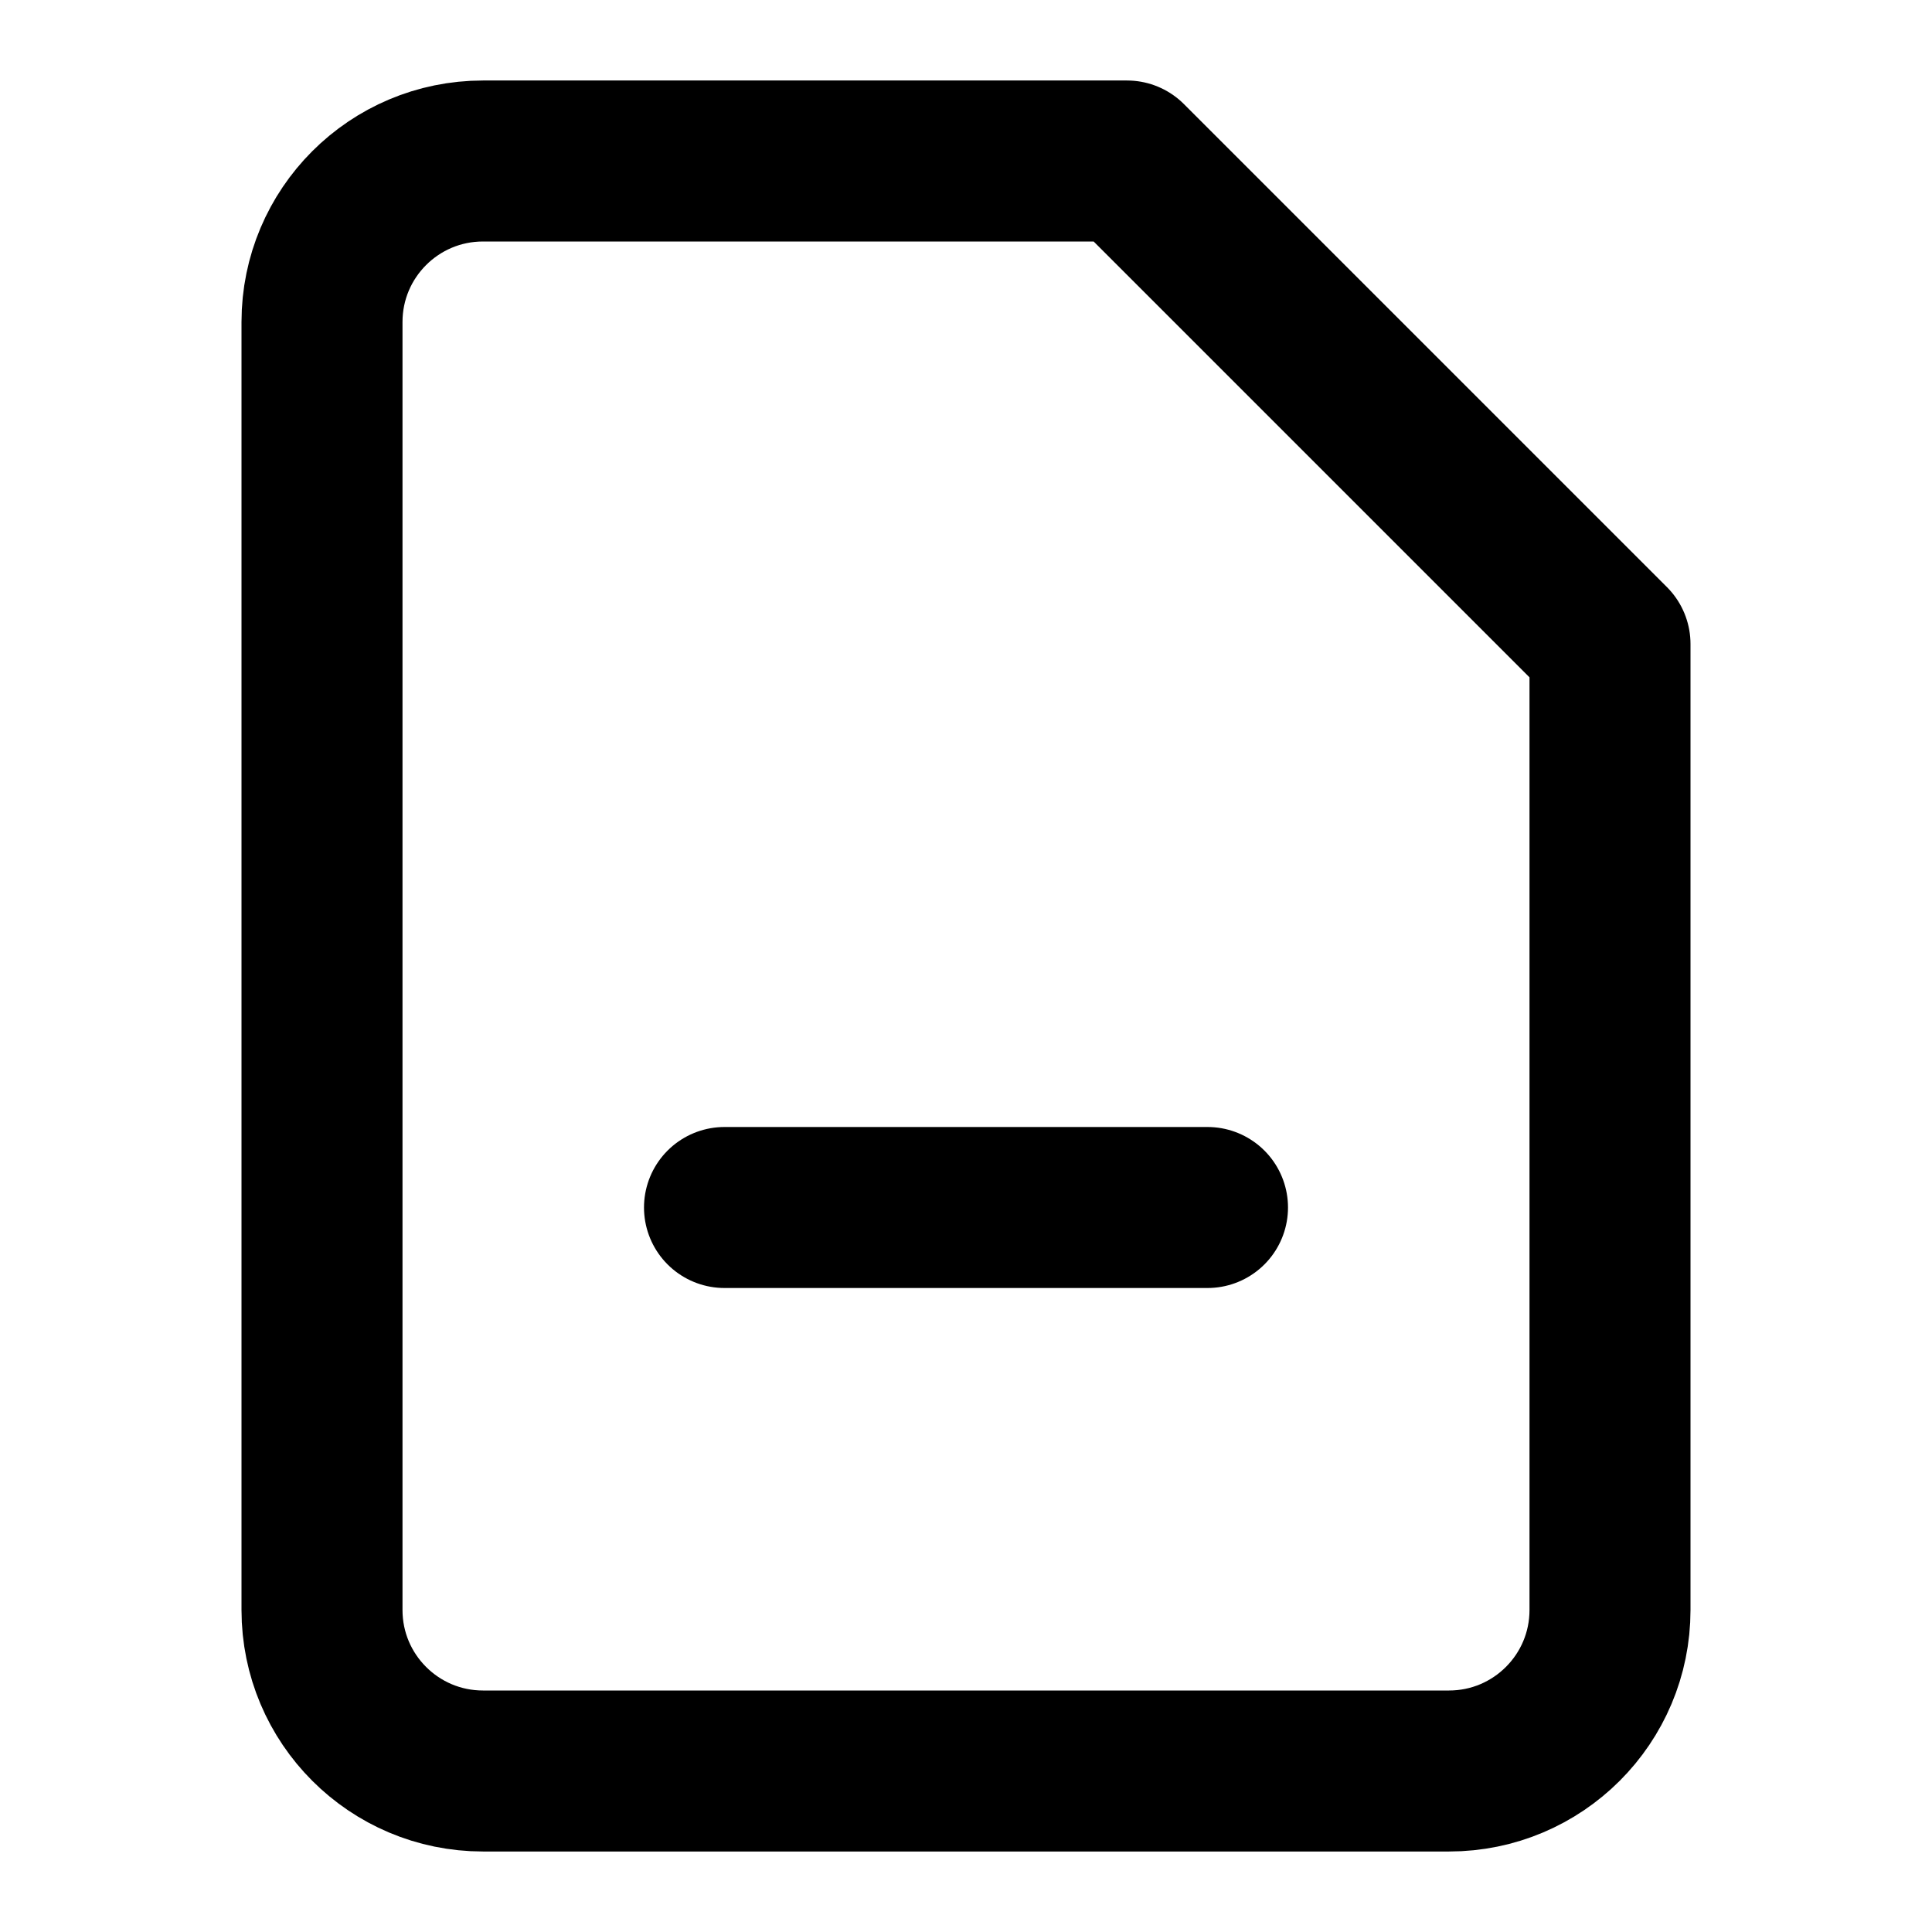
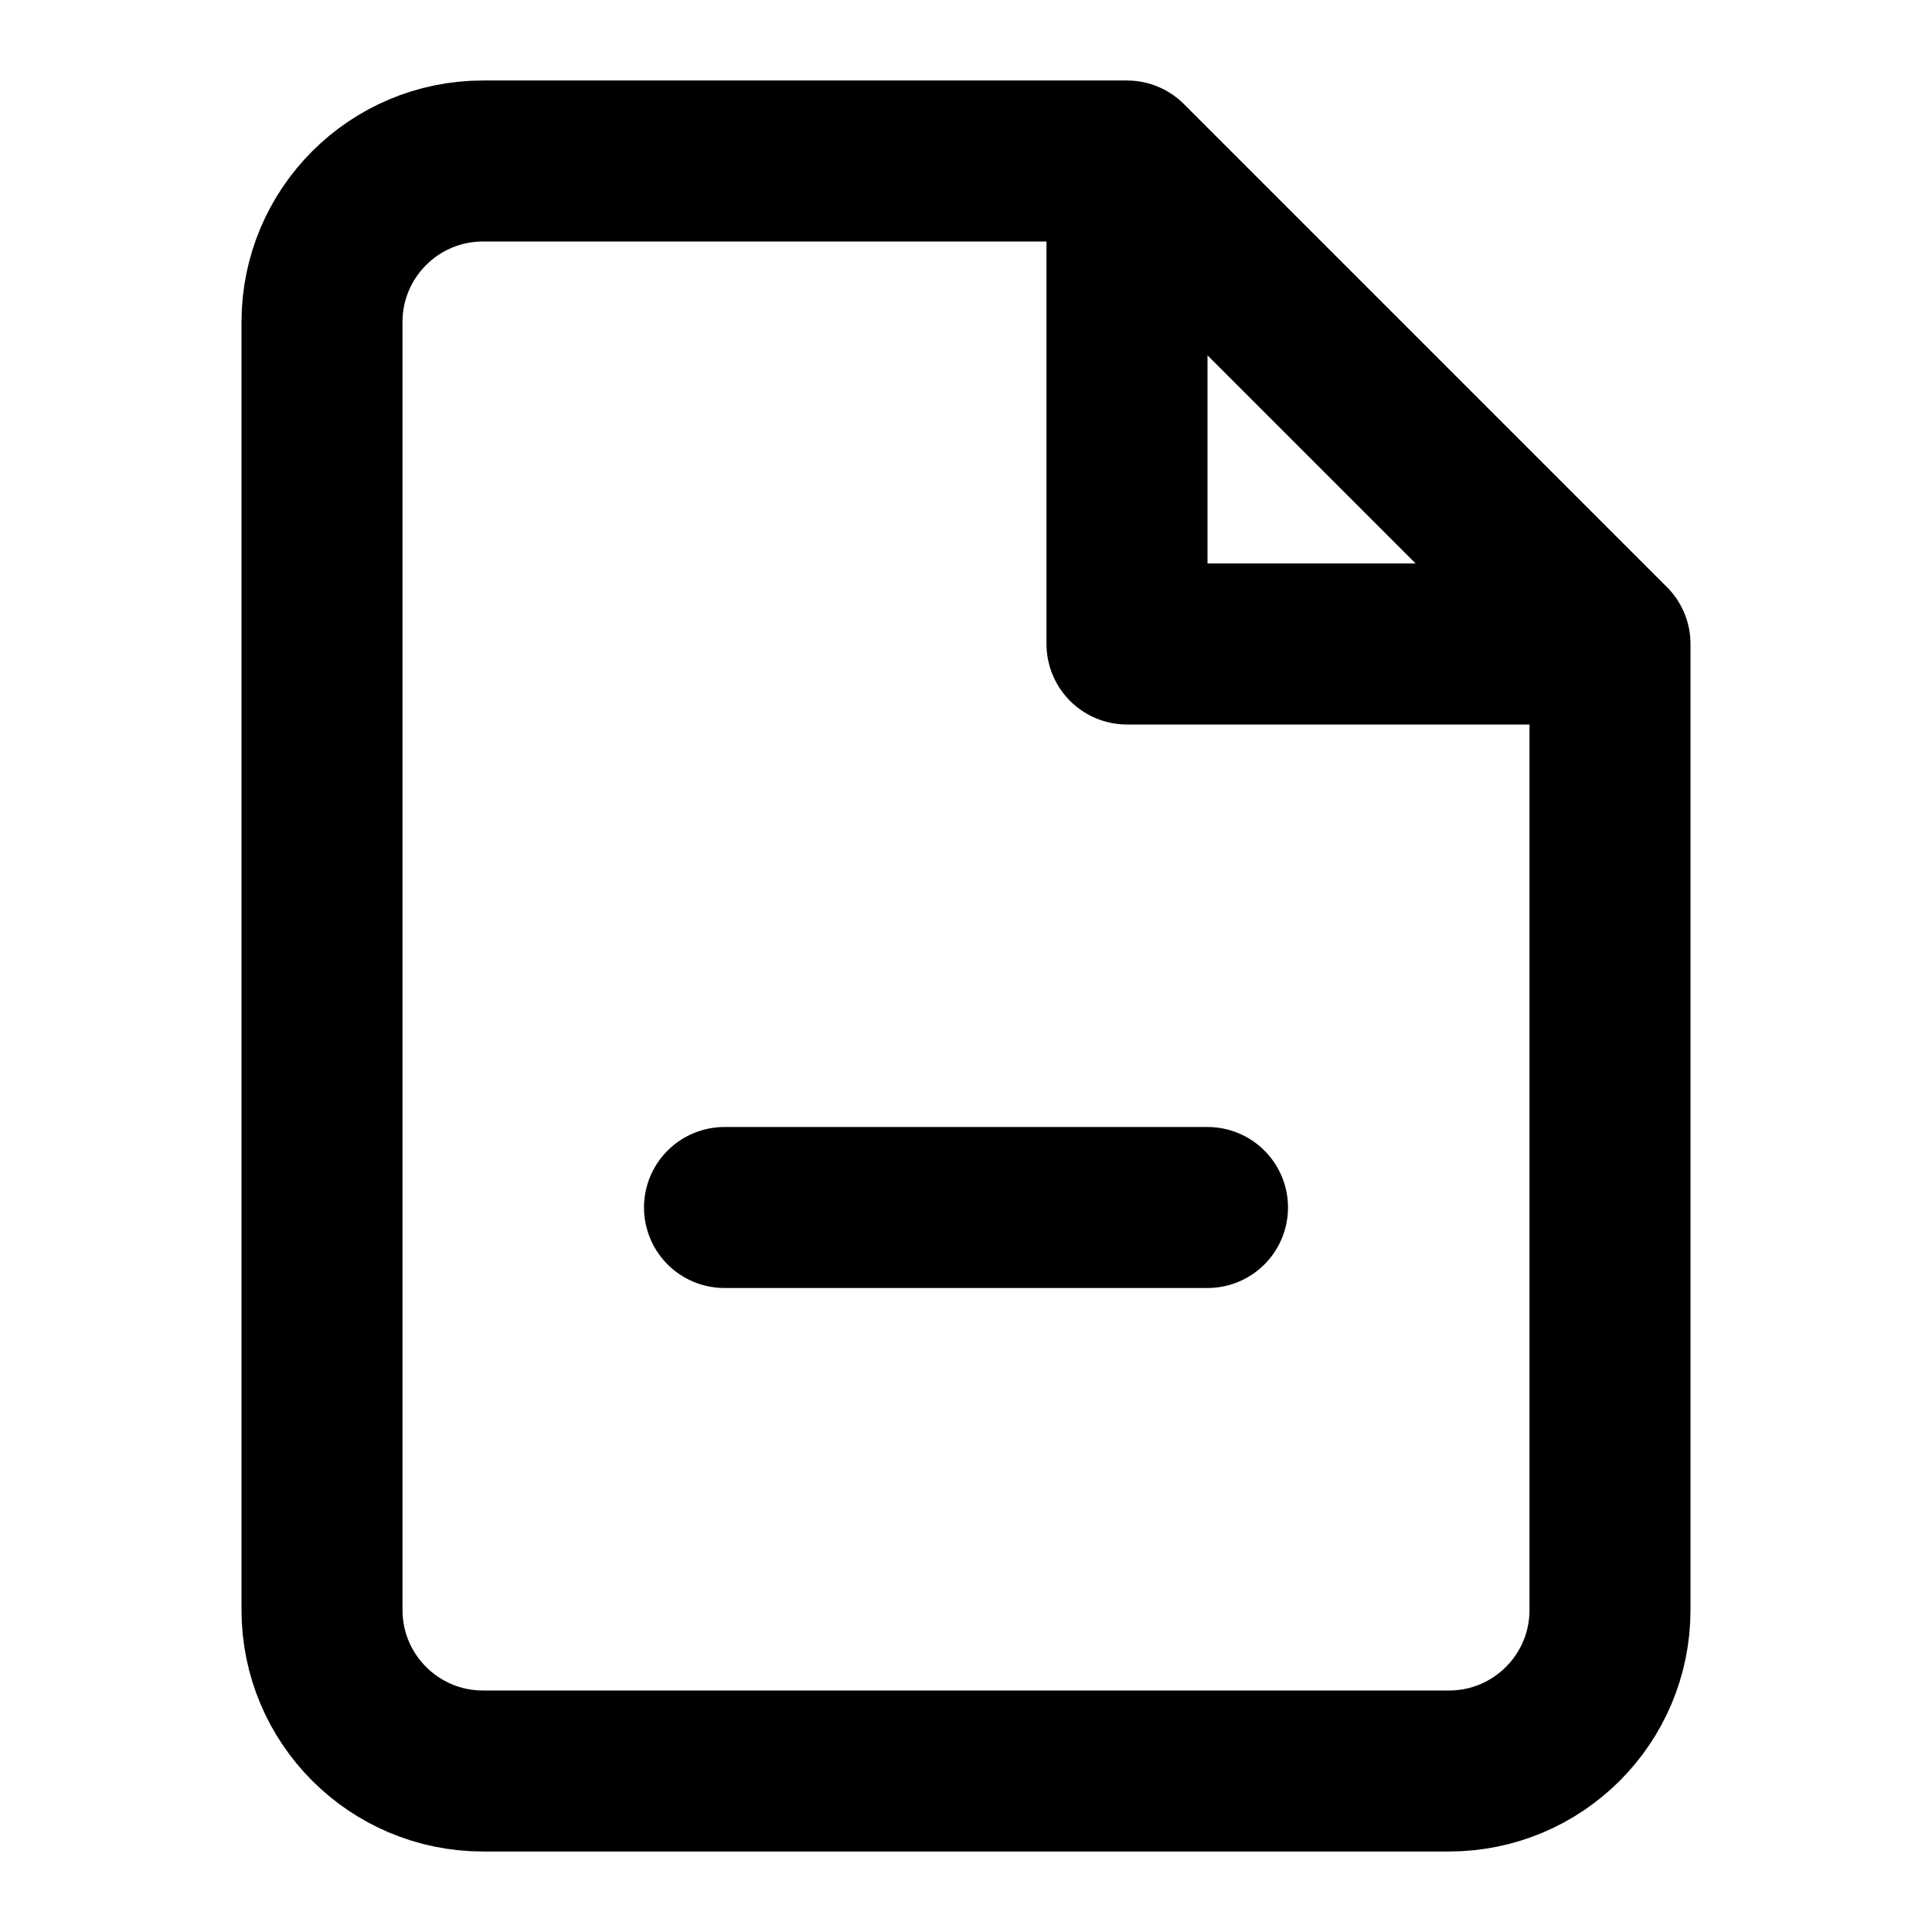
<svg xmlns="http://www.w3.org/2000/svg" class="i i-file-minus" viewBox="0 0 24 24" fill="none" stroke="currentColor" stroke-width="2" stroke-linecap="round" stroke-linejoin="round">
-   <path d="M14 2H6a2 2 0 0 0-2 2v16a2 2 0 0 0 2 2h12a2 2 0 0 0 2-2V8ZM9 15h6" />
+   <path d="M14 2H6a2 2 0 00-2 2v16a2 2 0 002 2h12a2 2 0 002-2V8Zv6h6M9 15h6" />
</svg>
